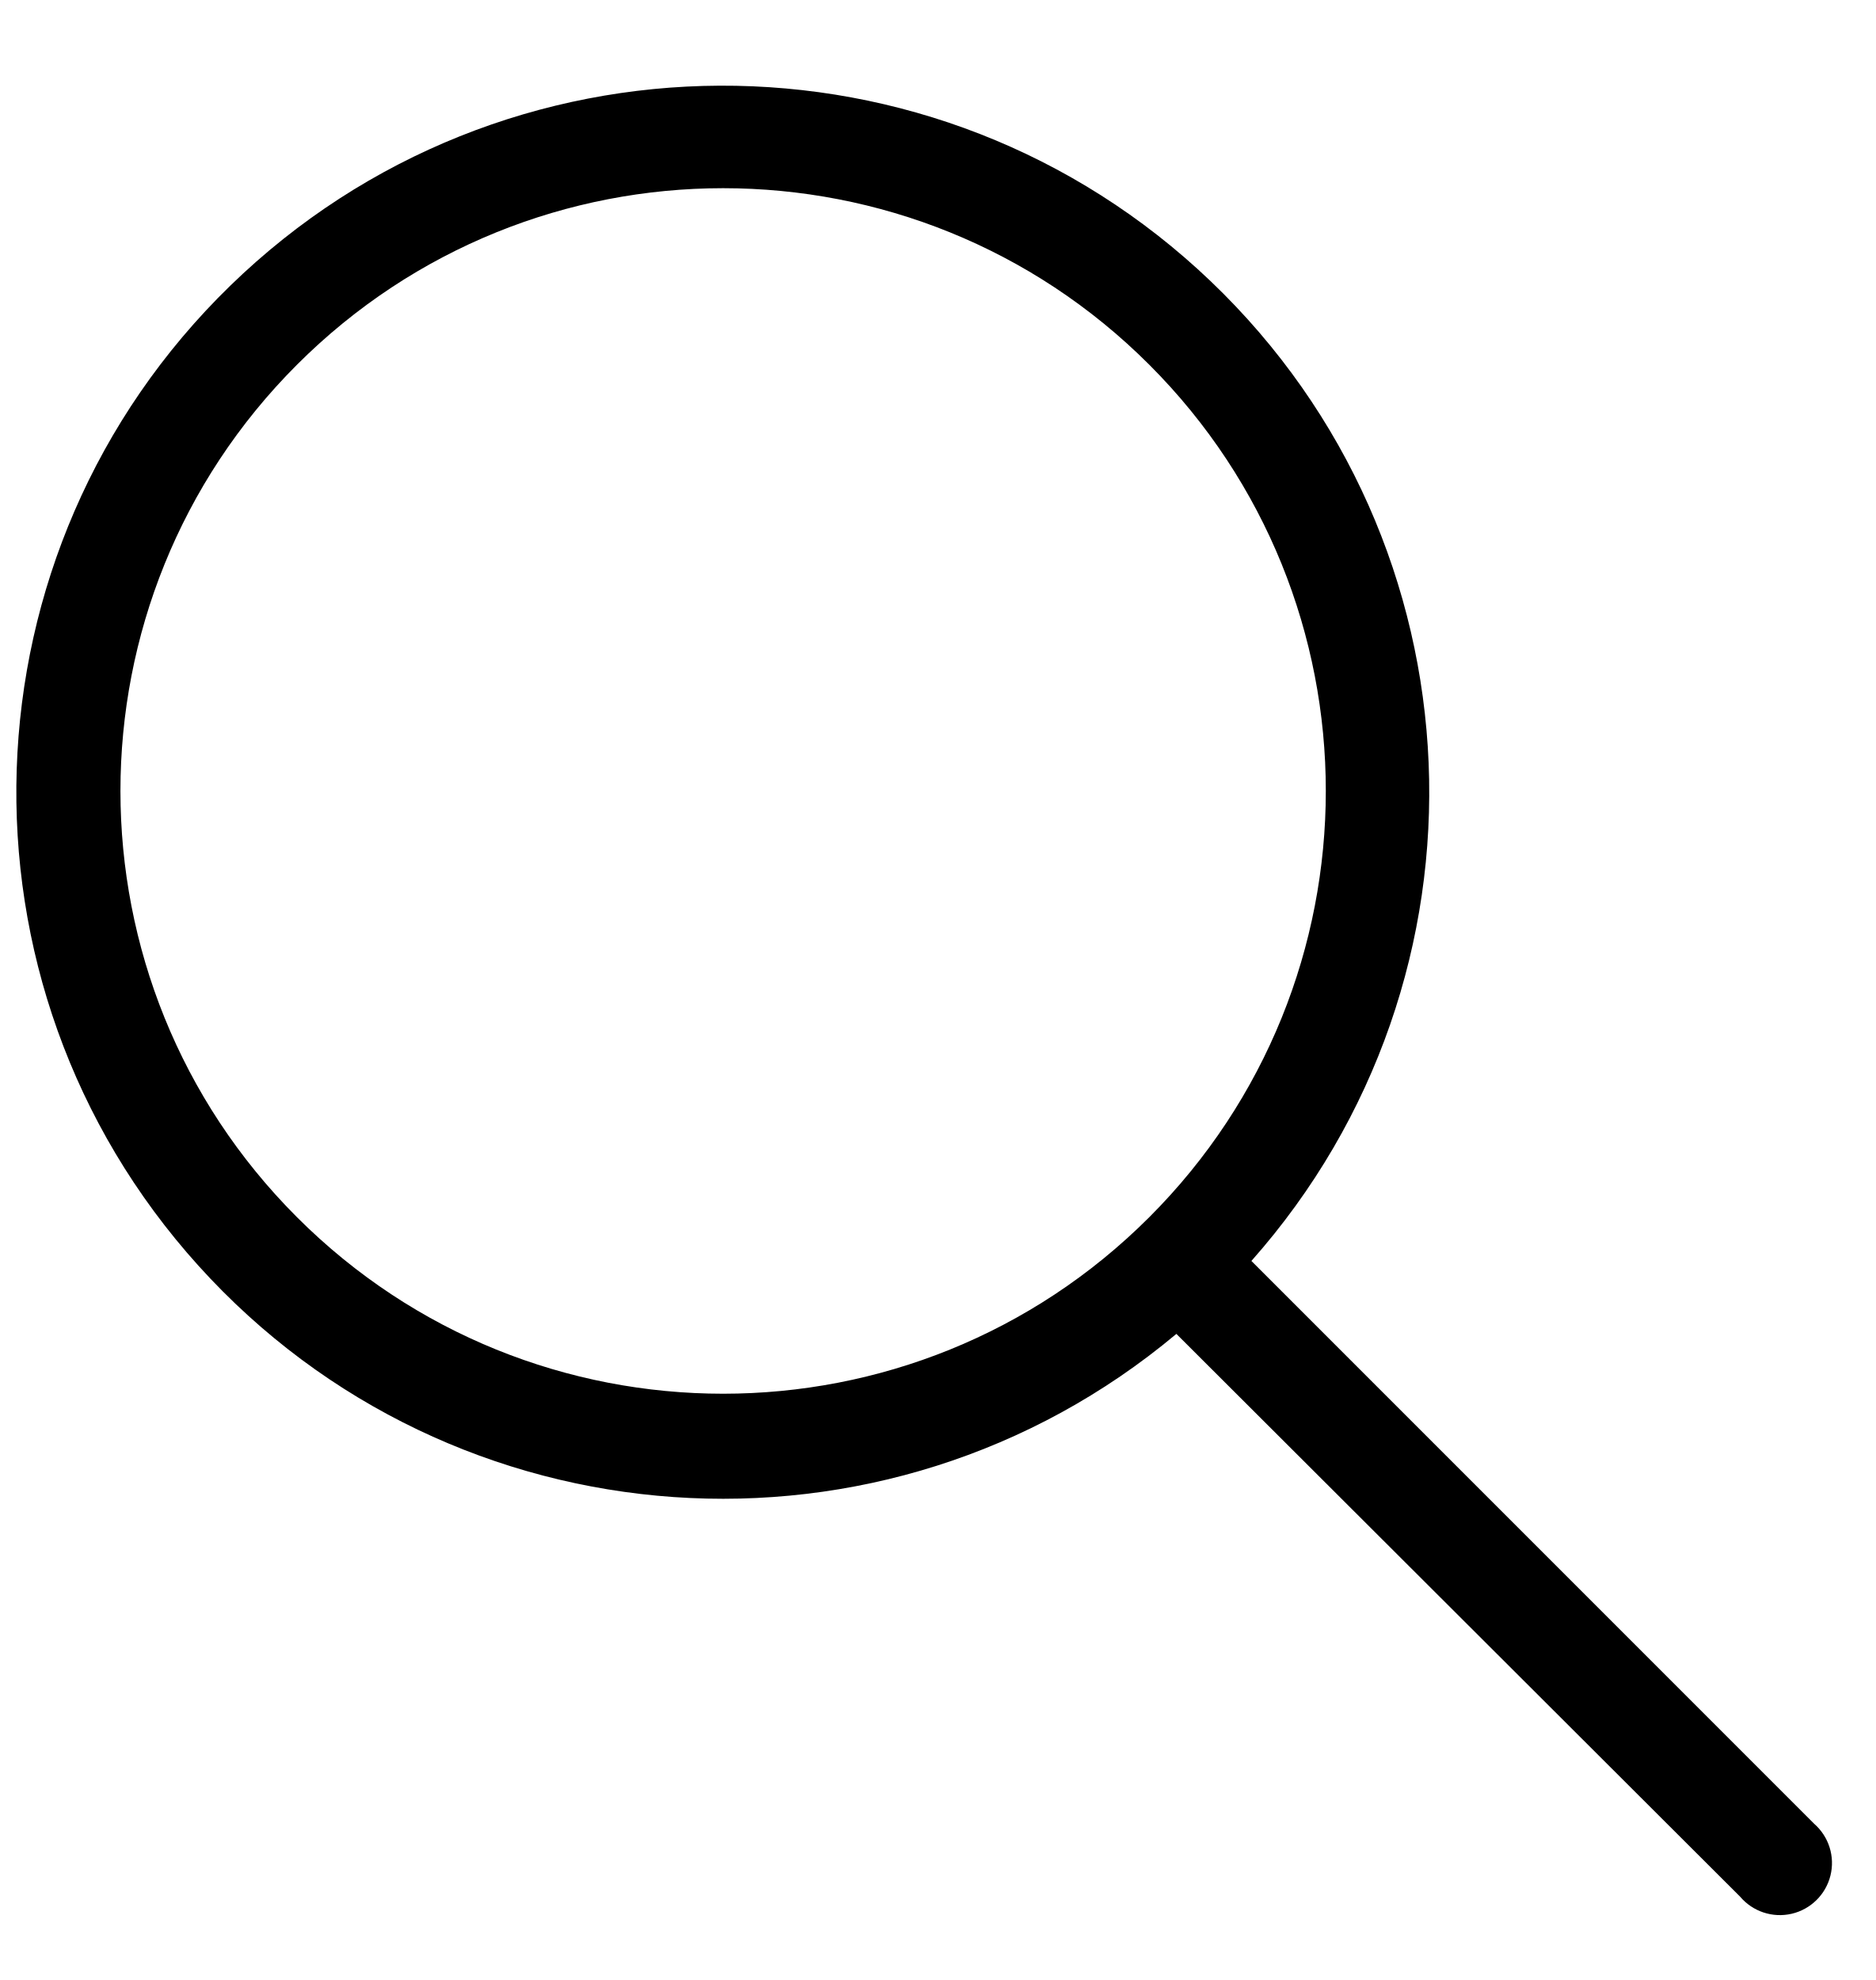
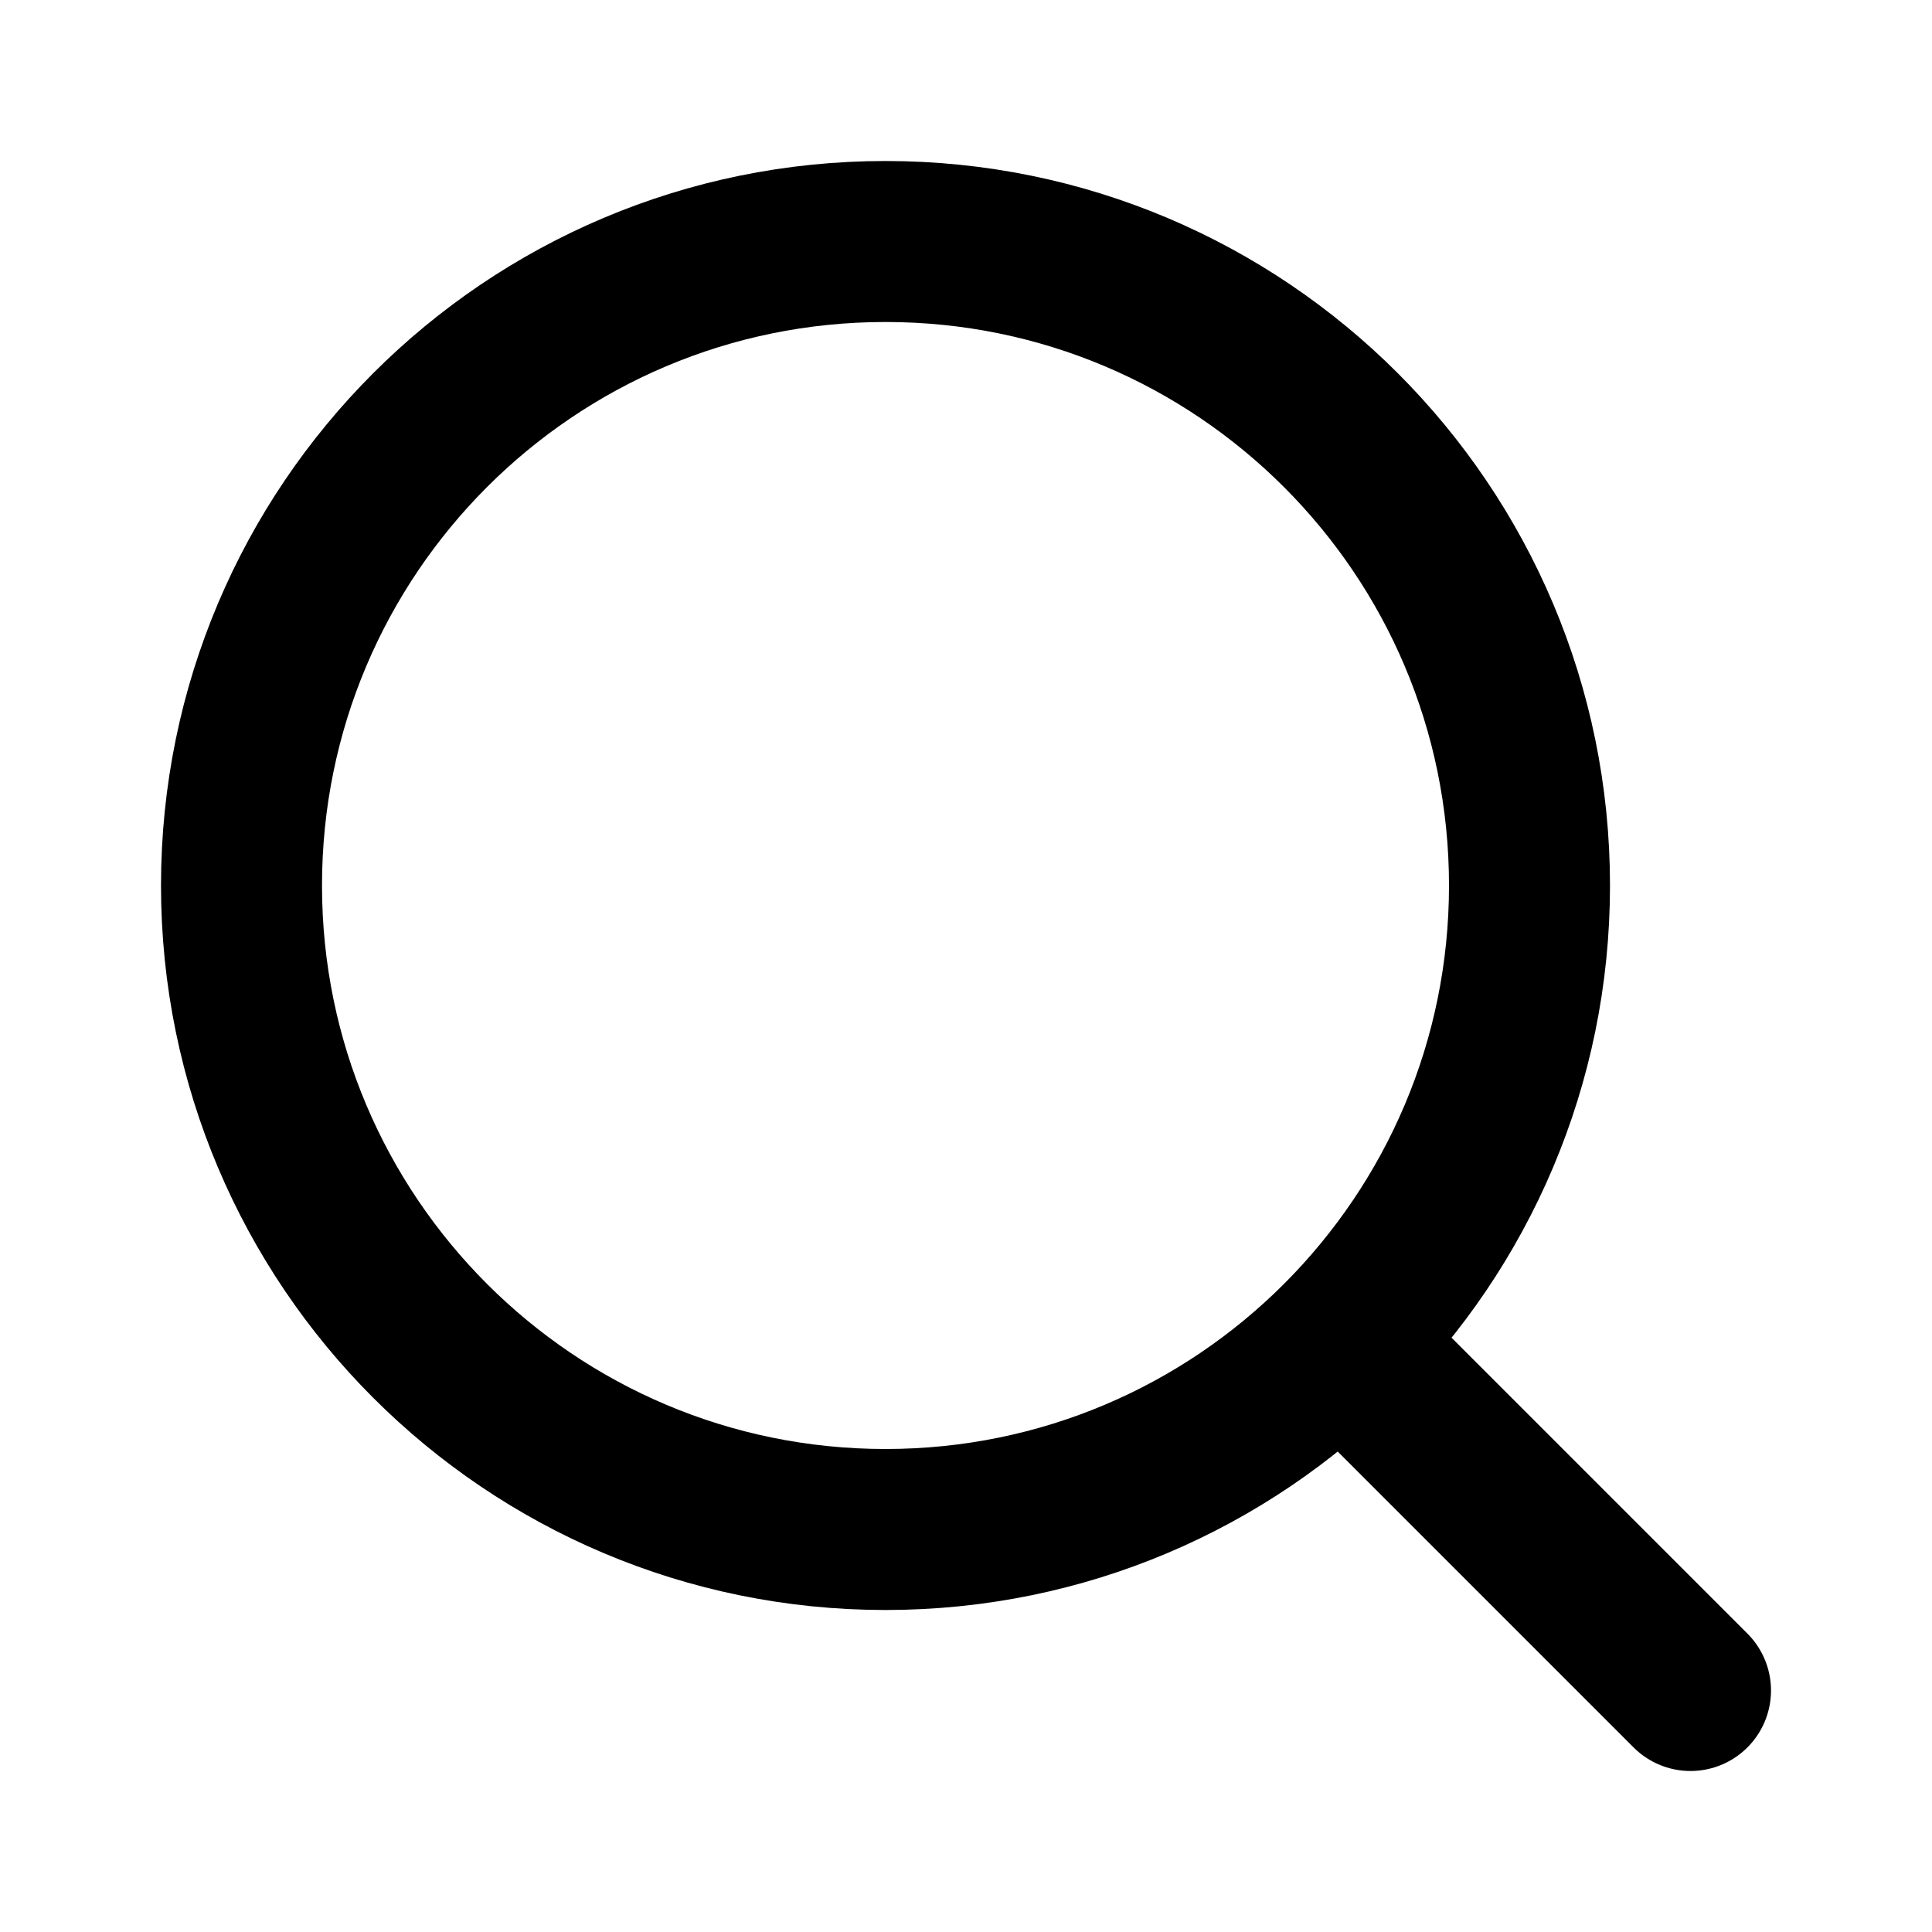
- <svg fill="none" class="icon icon-search" viewBox="0 0 18 19">
-   <path fill="currentColor" fill-rule="evenodd" d="M11.03 11.68A5.784 5.784 0 1 1 2.85 3.5a5.784 5.784 0 0 1 8.18 8.18m.26 1.12a6.78 6.78 0 1 1 .72-.7l5.4 5.4a.5.5 0 1 1-.71.7z" clip-rule="evenodd" />
+ <svg xmlns="http://www.w3.org/2000/svg" fill="none" class="icon icon-search" viewBox="0 0 24 24" stroke="currentColor" stroke-width="2" stroke-linecap="round" stroke-linejoin="round">
+   <path d="m21 21-4.34-4.34" />
+   <circle cx="11" cy="11" r="8" />
</svg>
